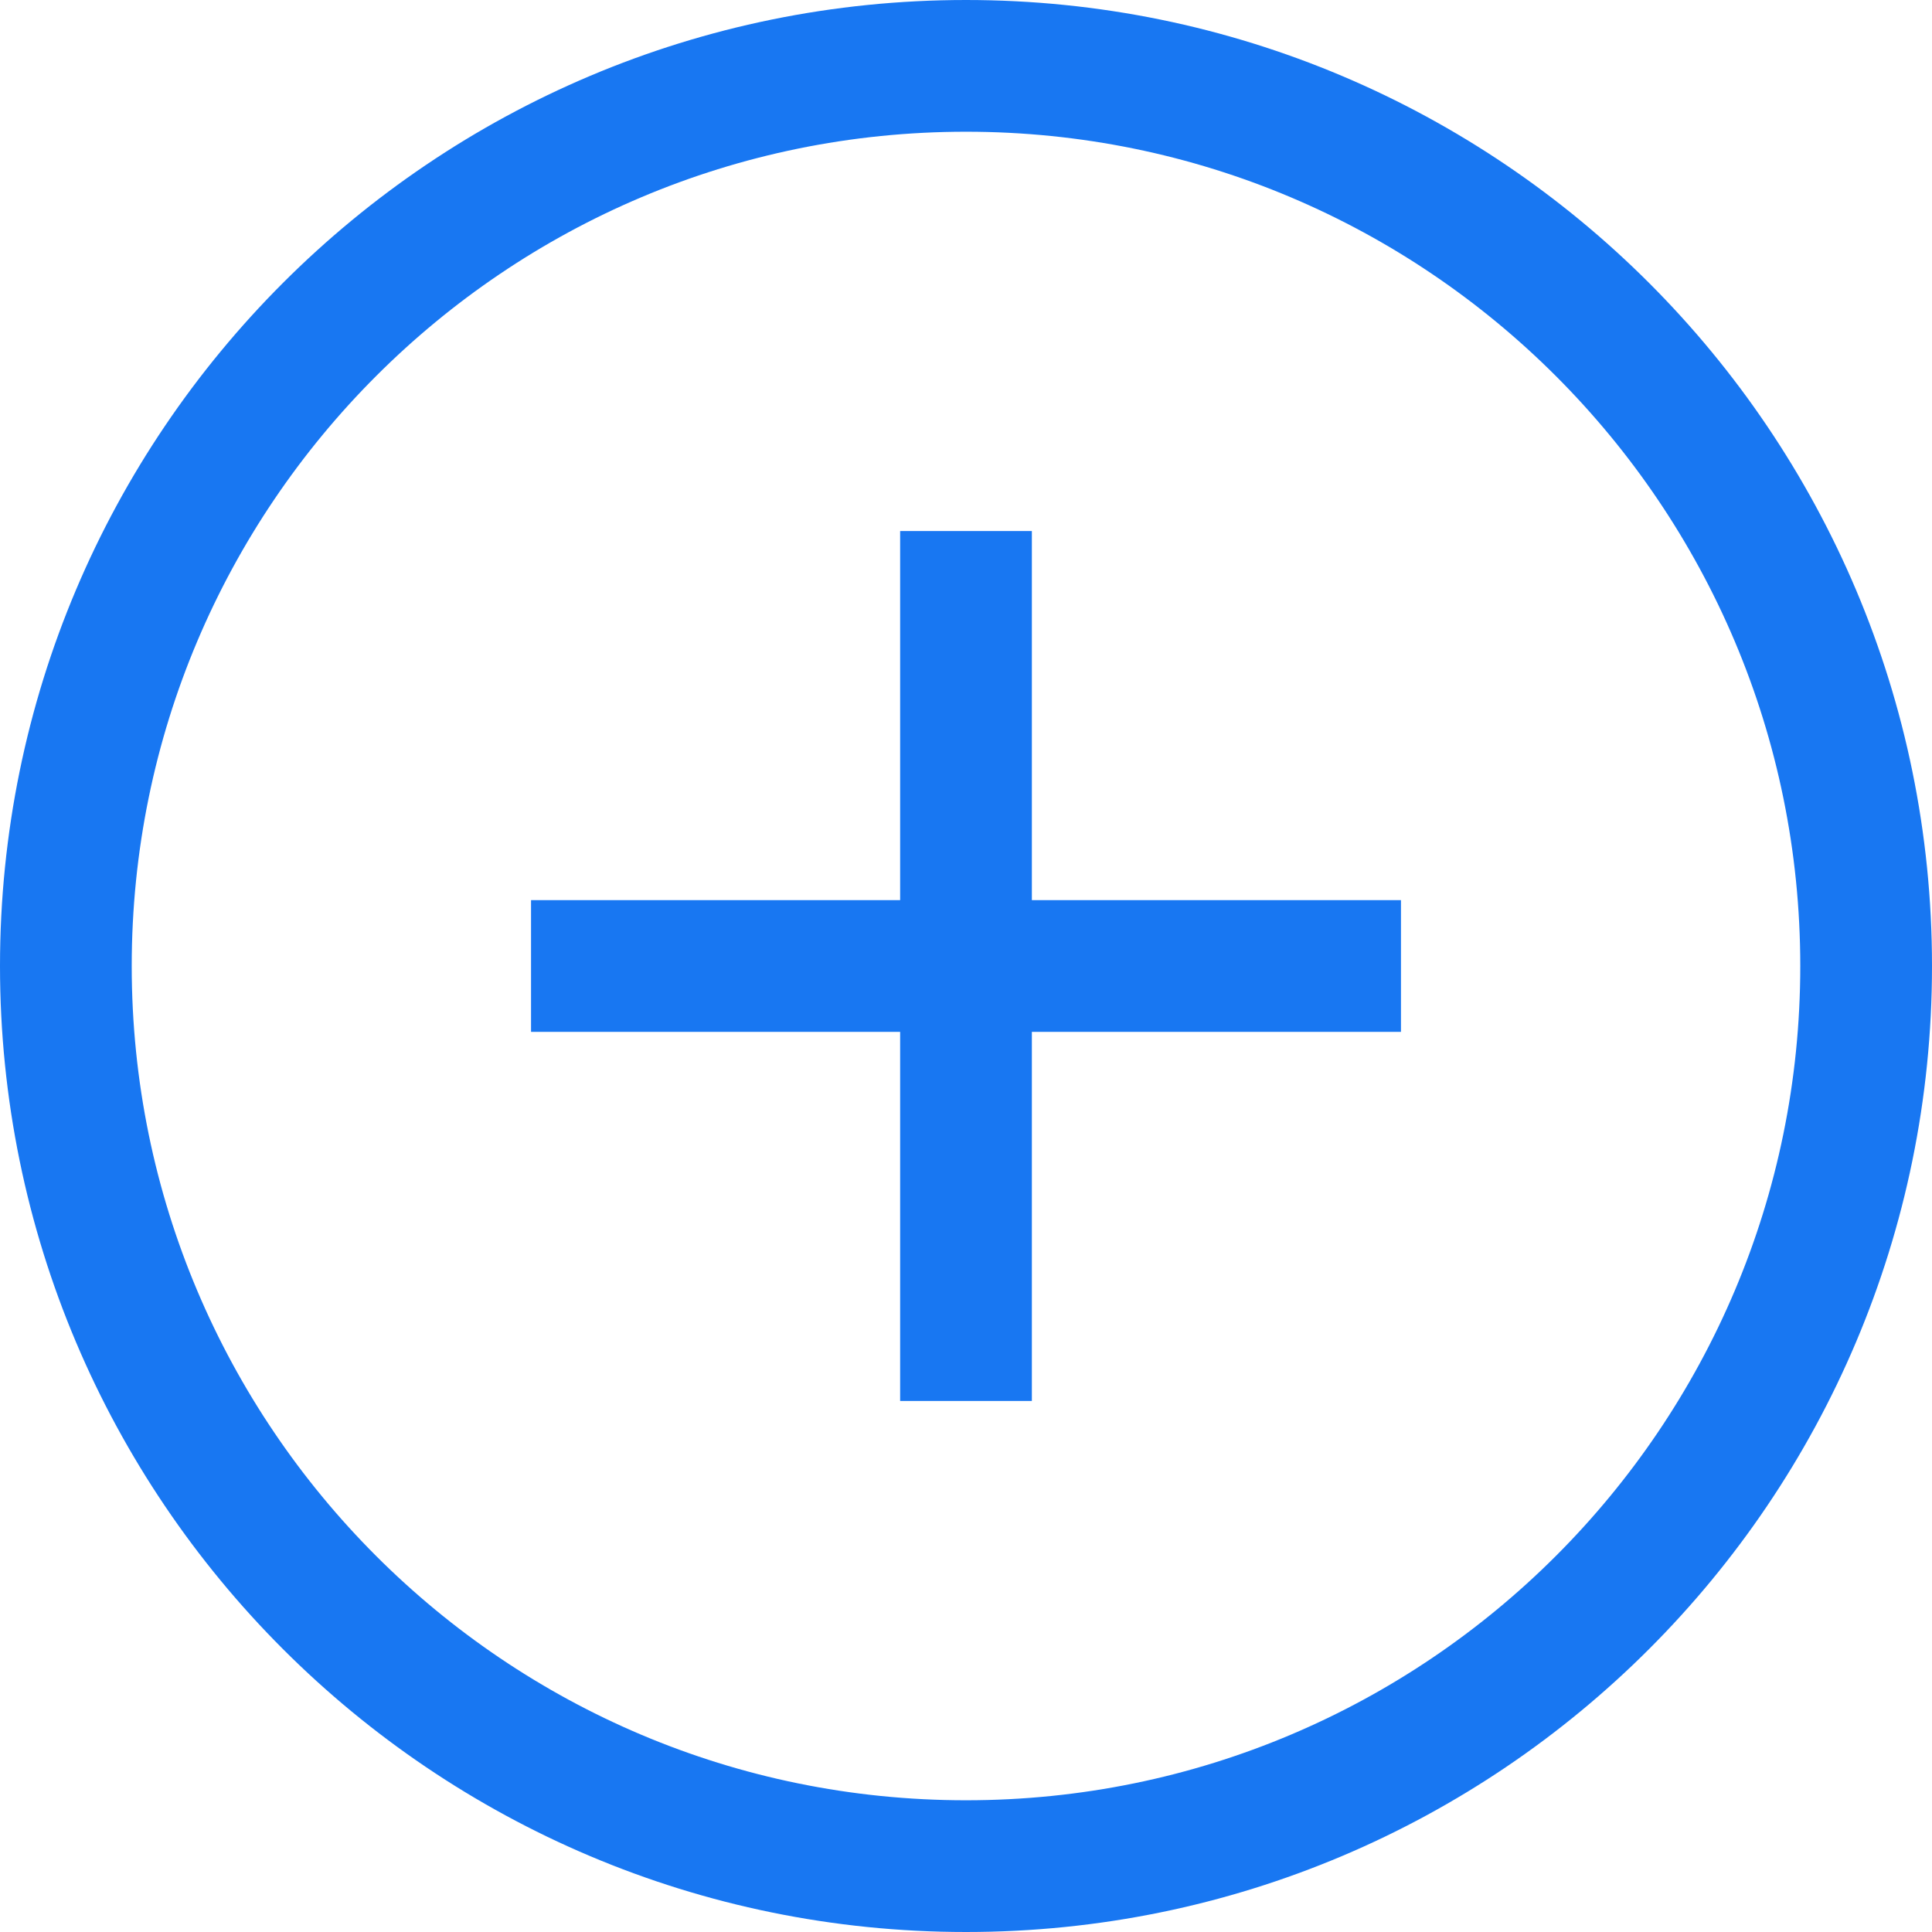
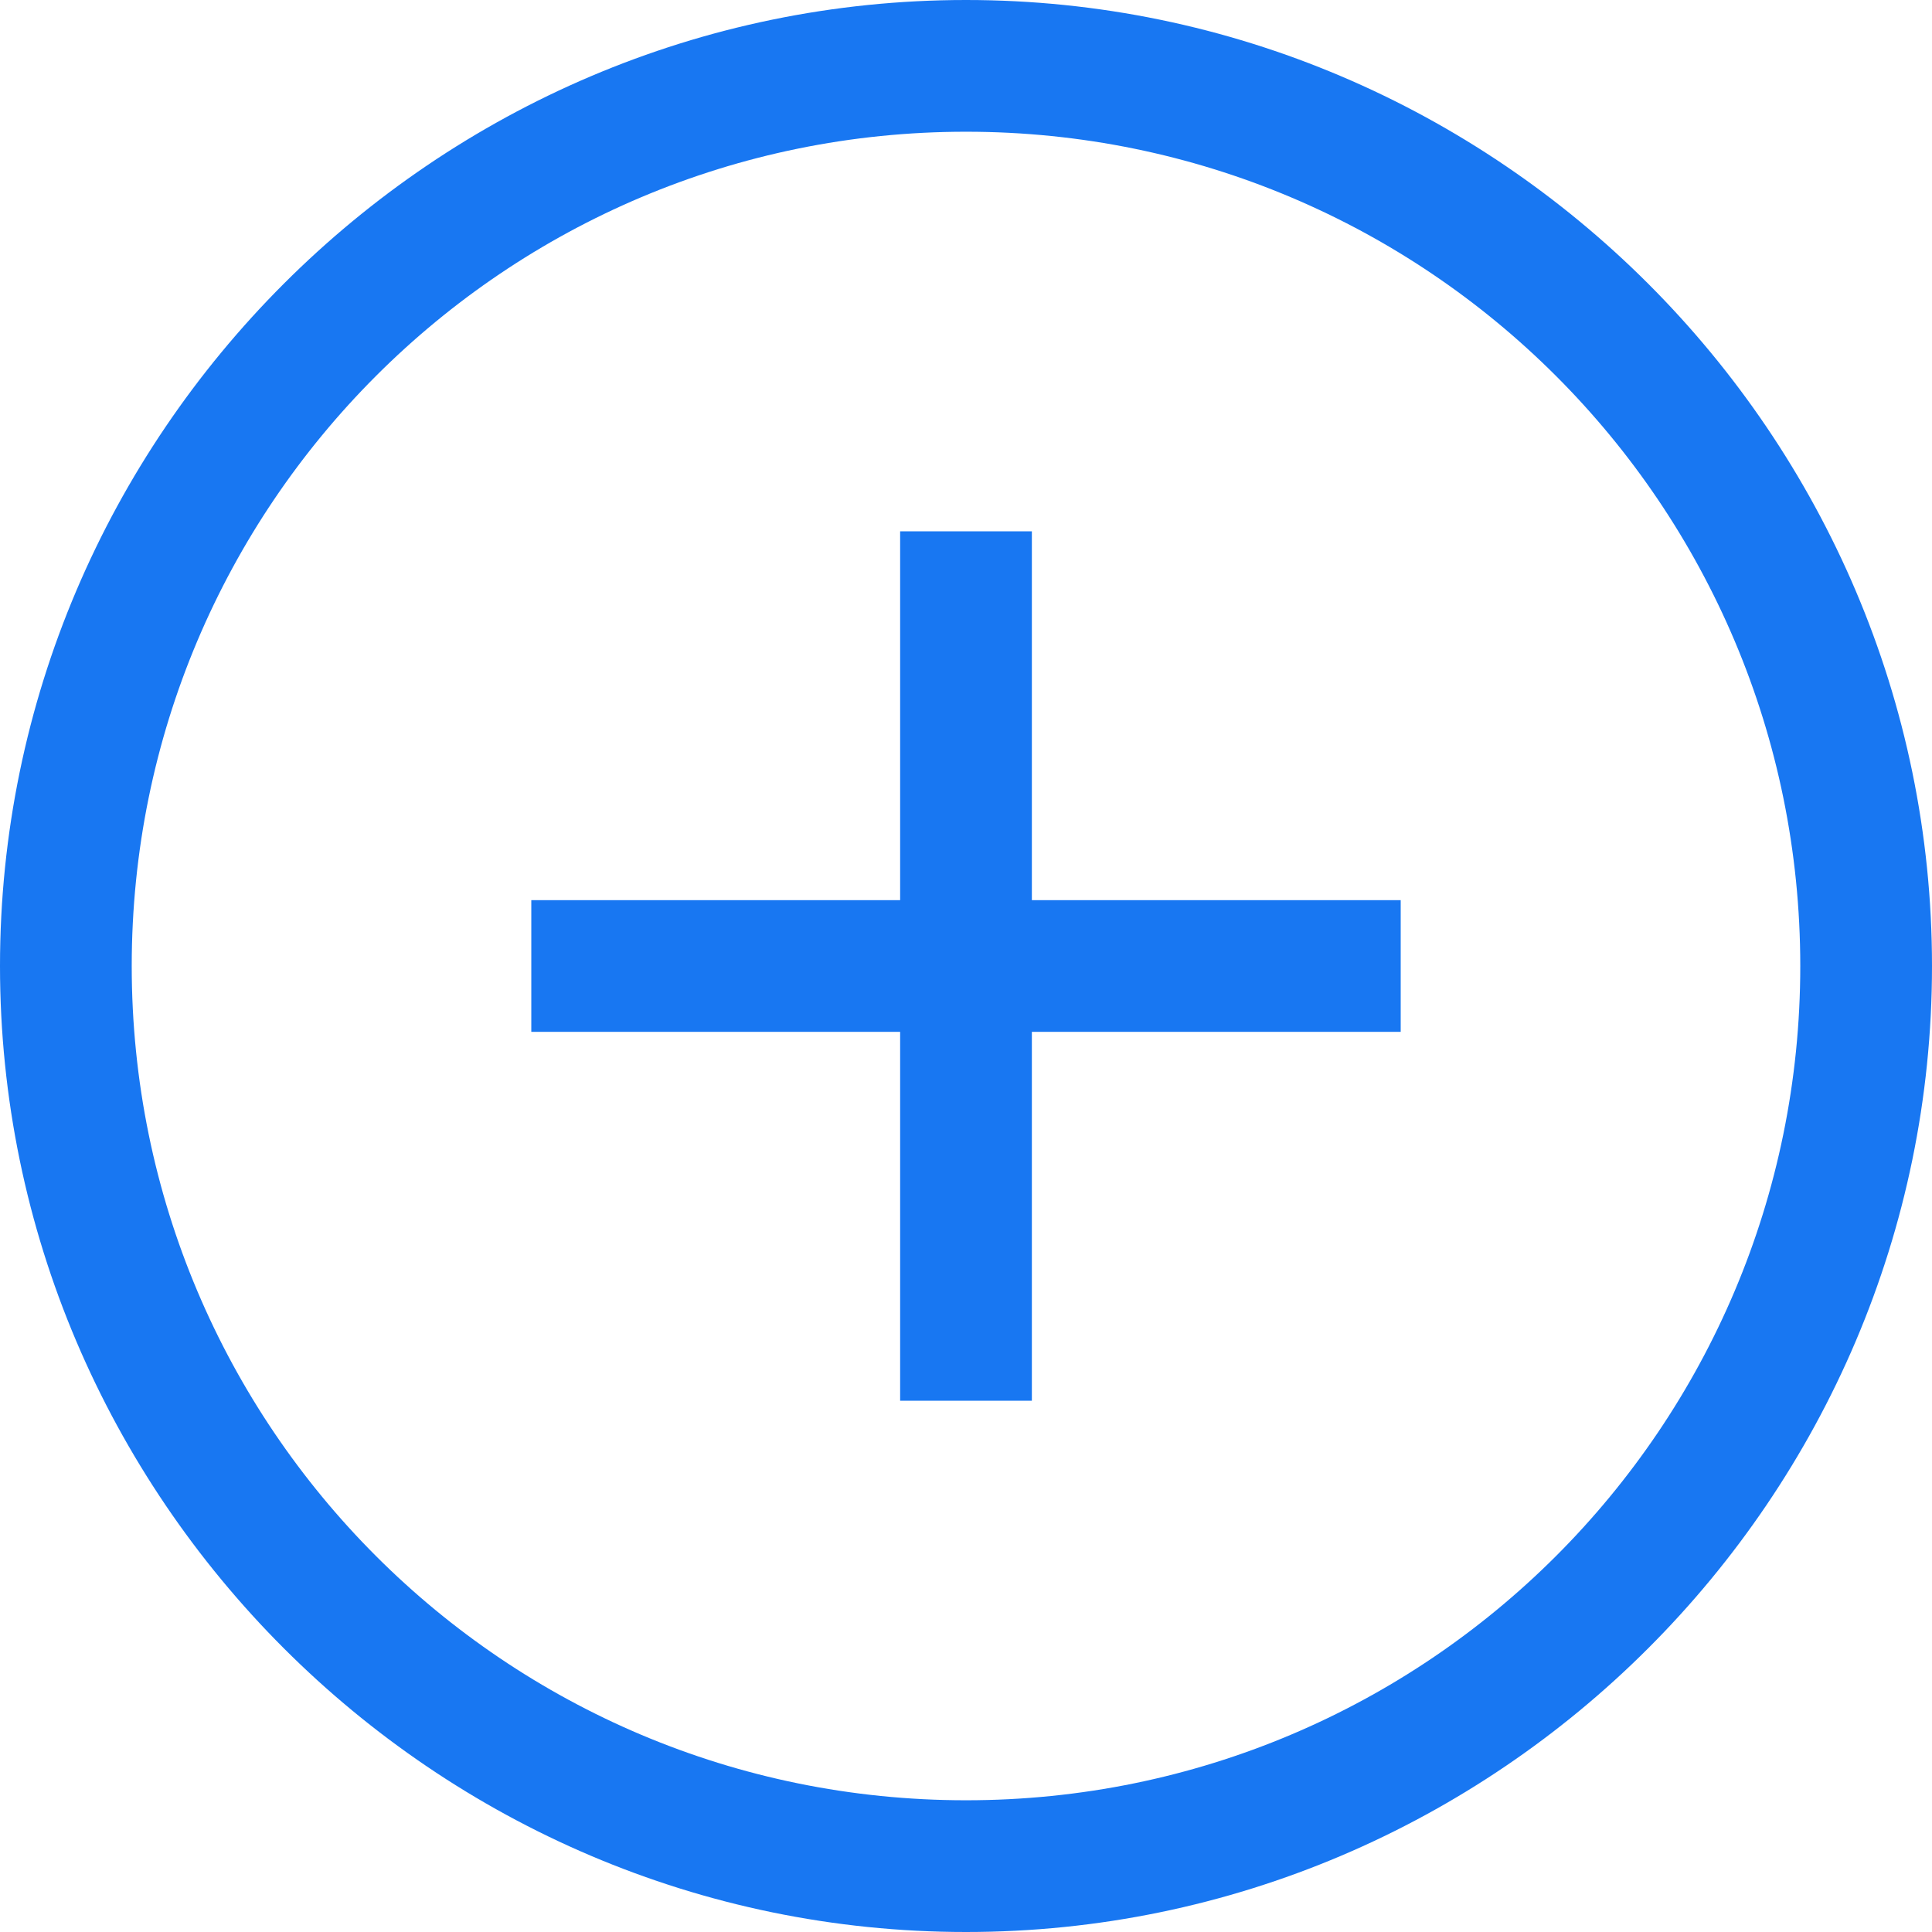
- <svg xmlns="http://www.w3.org/2000/svg" width="44" height="44" viewBox="0 0 44 44">
-   <g id="Ellipse_605" data-name="Ellipse 605" fill="none" stroke="#1877f2" stroke-miterlimit="10" stroke-width="3">
-     <circle cx="22" cy="22" r="22" stroke="none" />
-     <circle cx="22" cy="22" r="20.5" fill="none" />
-   </g>
-   <line id="Line_490" data-name="Line 490" y2="19.812" transform="translate(22 12.094)" fill="none" stroke="#1877f2" stroke-miterlimit="10" stroke-width="3" />
-   <line id="Line_491" data-name="Line 491" x2="19.812" transform="translate(12.094 22)" fill="none" stroke="#1877f2" stroke-miterlimit="10" stroke-width="3" />
+ <svg xmlns="http://www.w3.org/2000/svg" version="1.1" x="0px" y="0px" viewBox="0 0 44 44" xml:space="preserve">
+   <path fill="#1877F2" d="M22,44C9.9,44,0,34.1,0,22S9.9,0,22,0s22,9.9,22,22S34.1,44,22,44z M22,3C11.5,3,3,11.5,3,22s8.5,19,19,19 s19-8.5,19-19S32.5,3,22,3z M31.9,20.5h-8.4v-8.4h-3v8.4h-8.4v3h8.4v8.4h3v-8.4h8.4V20.5z" />
</svg>
